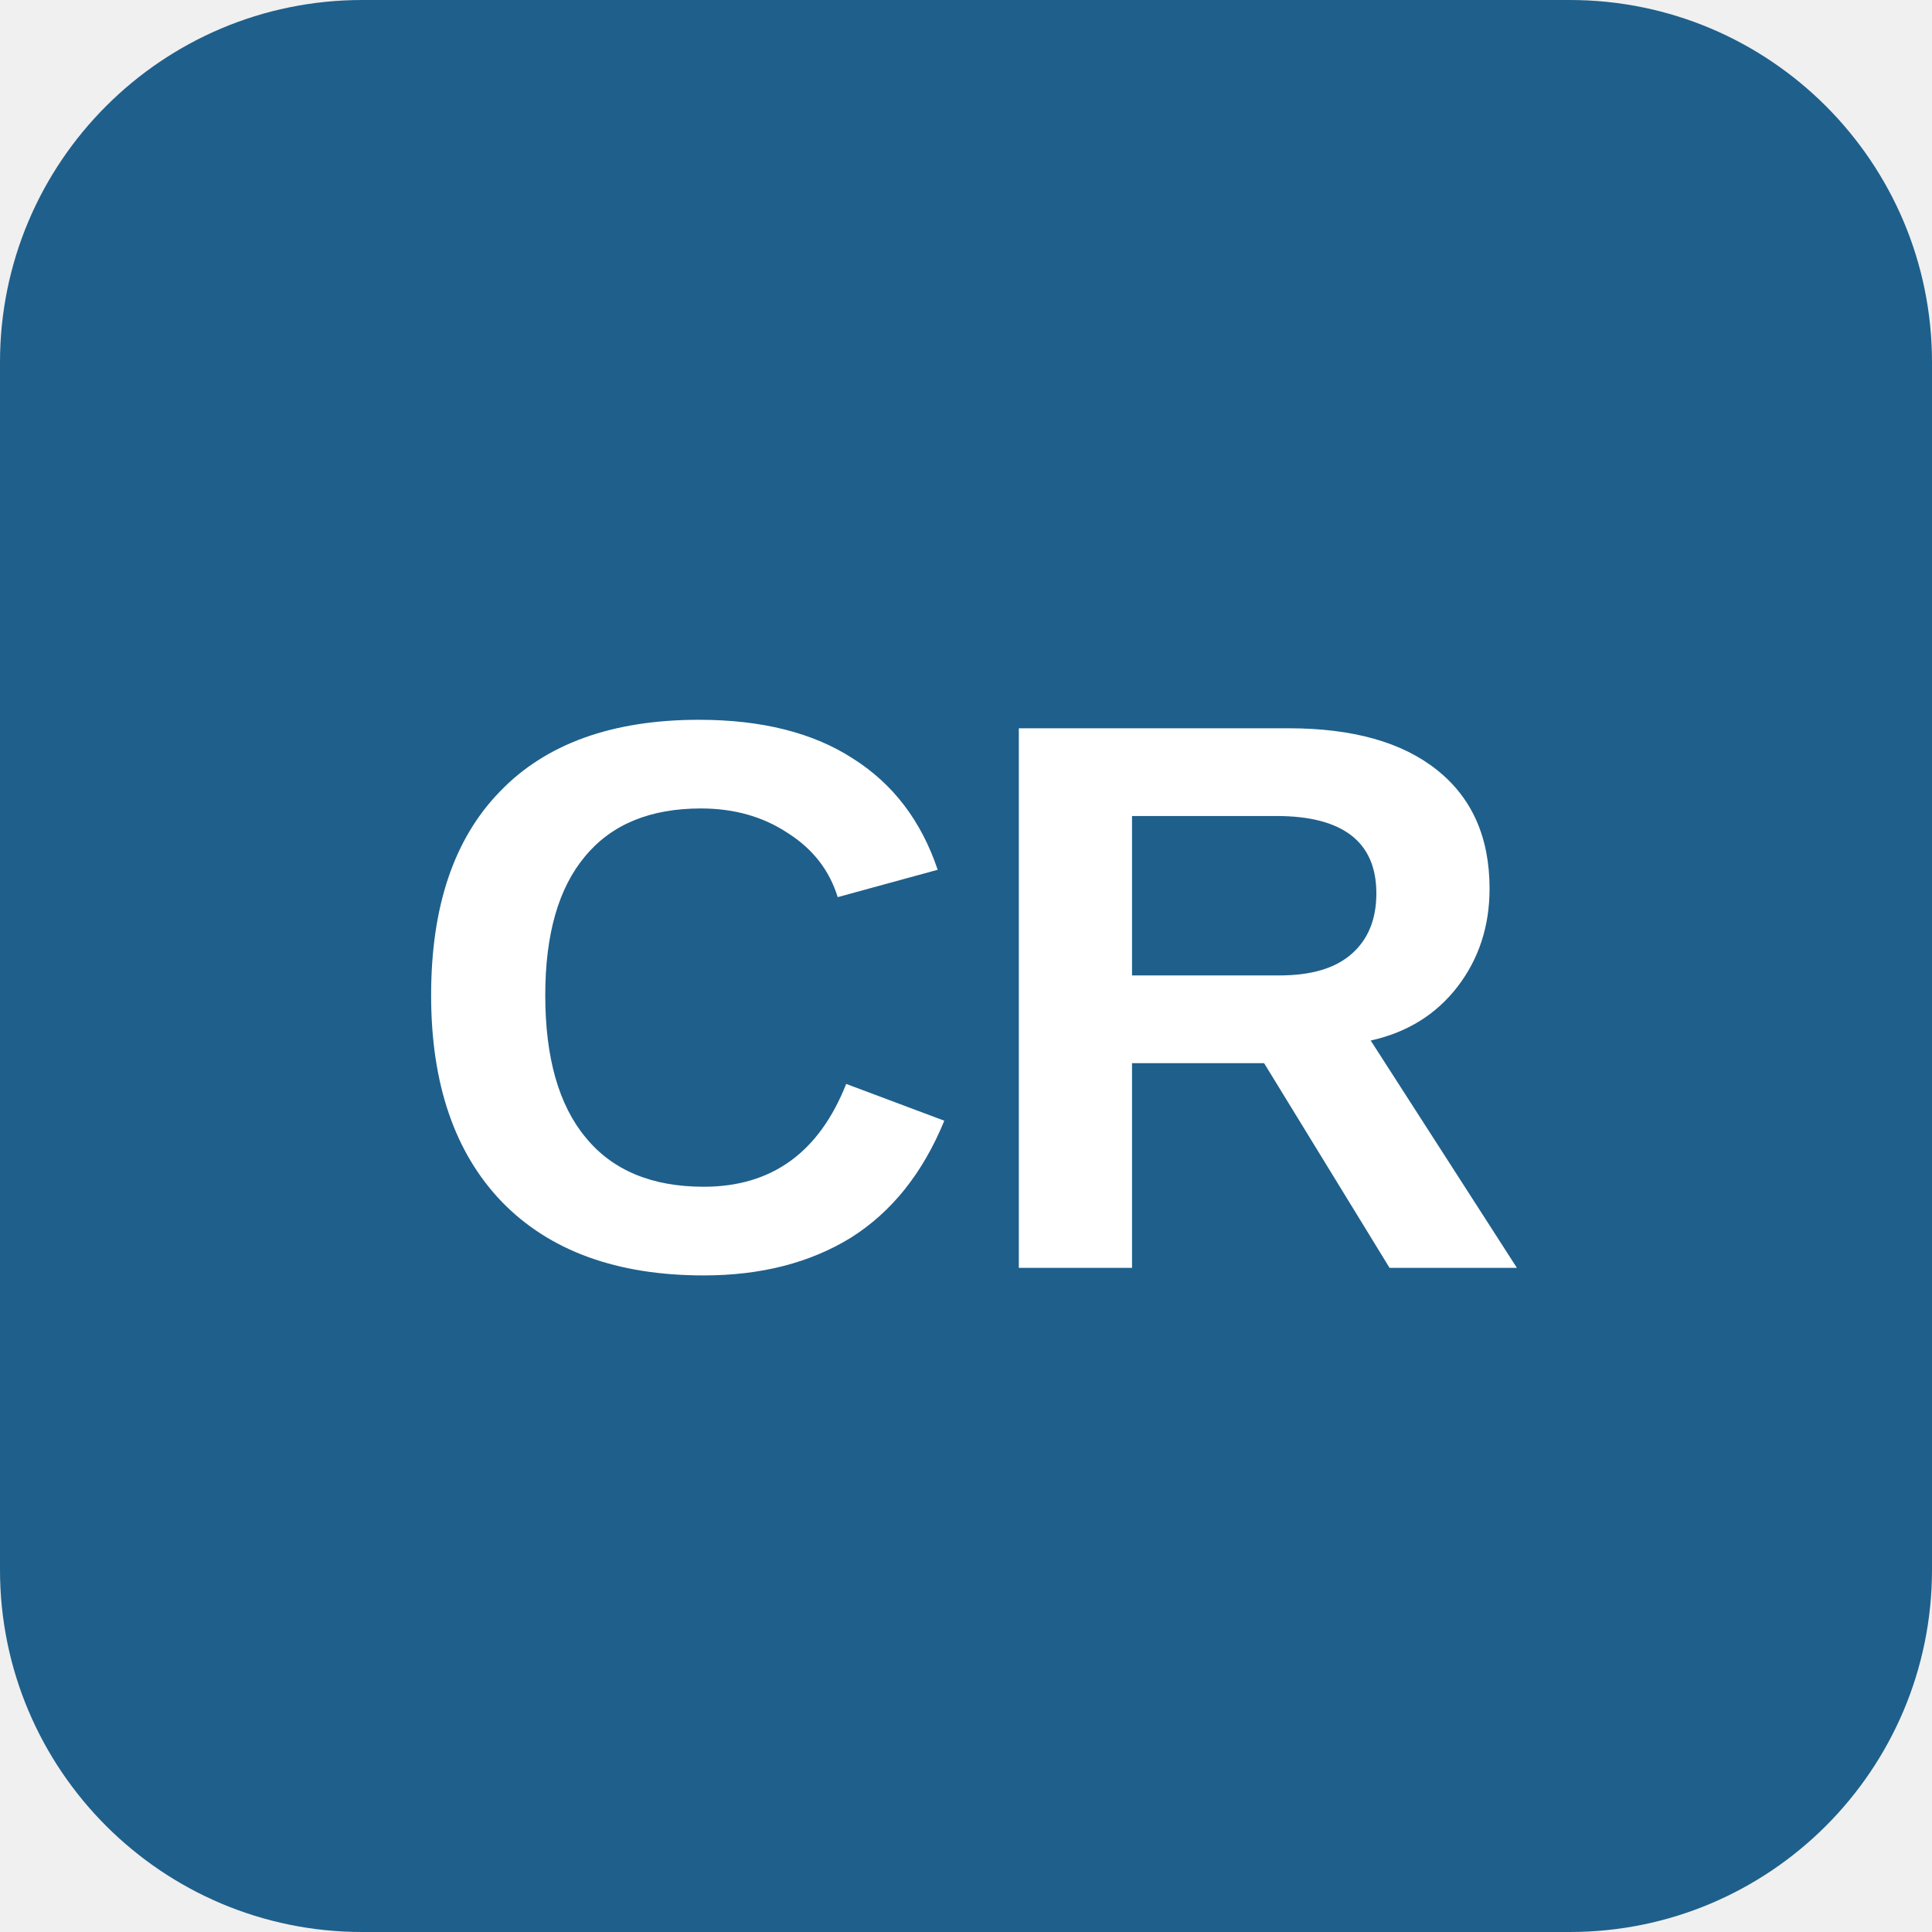
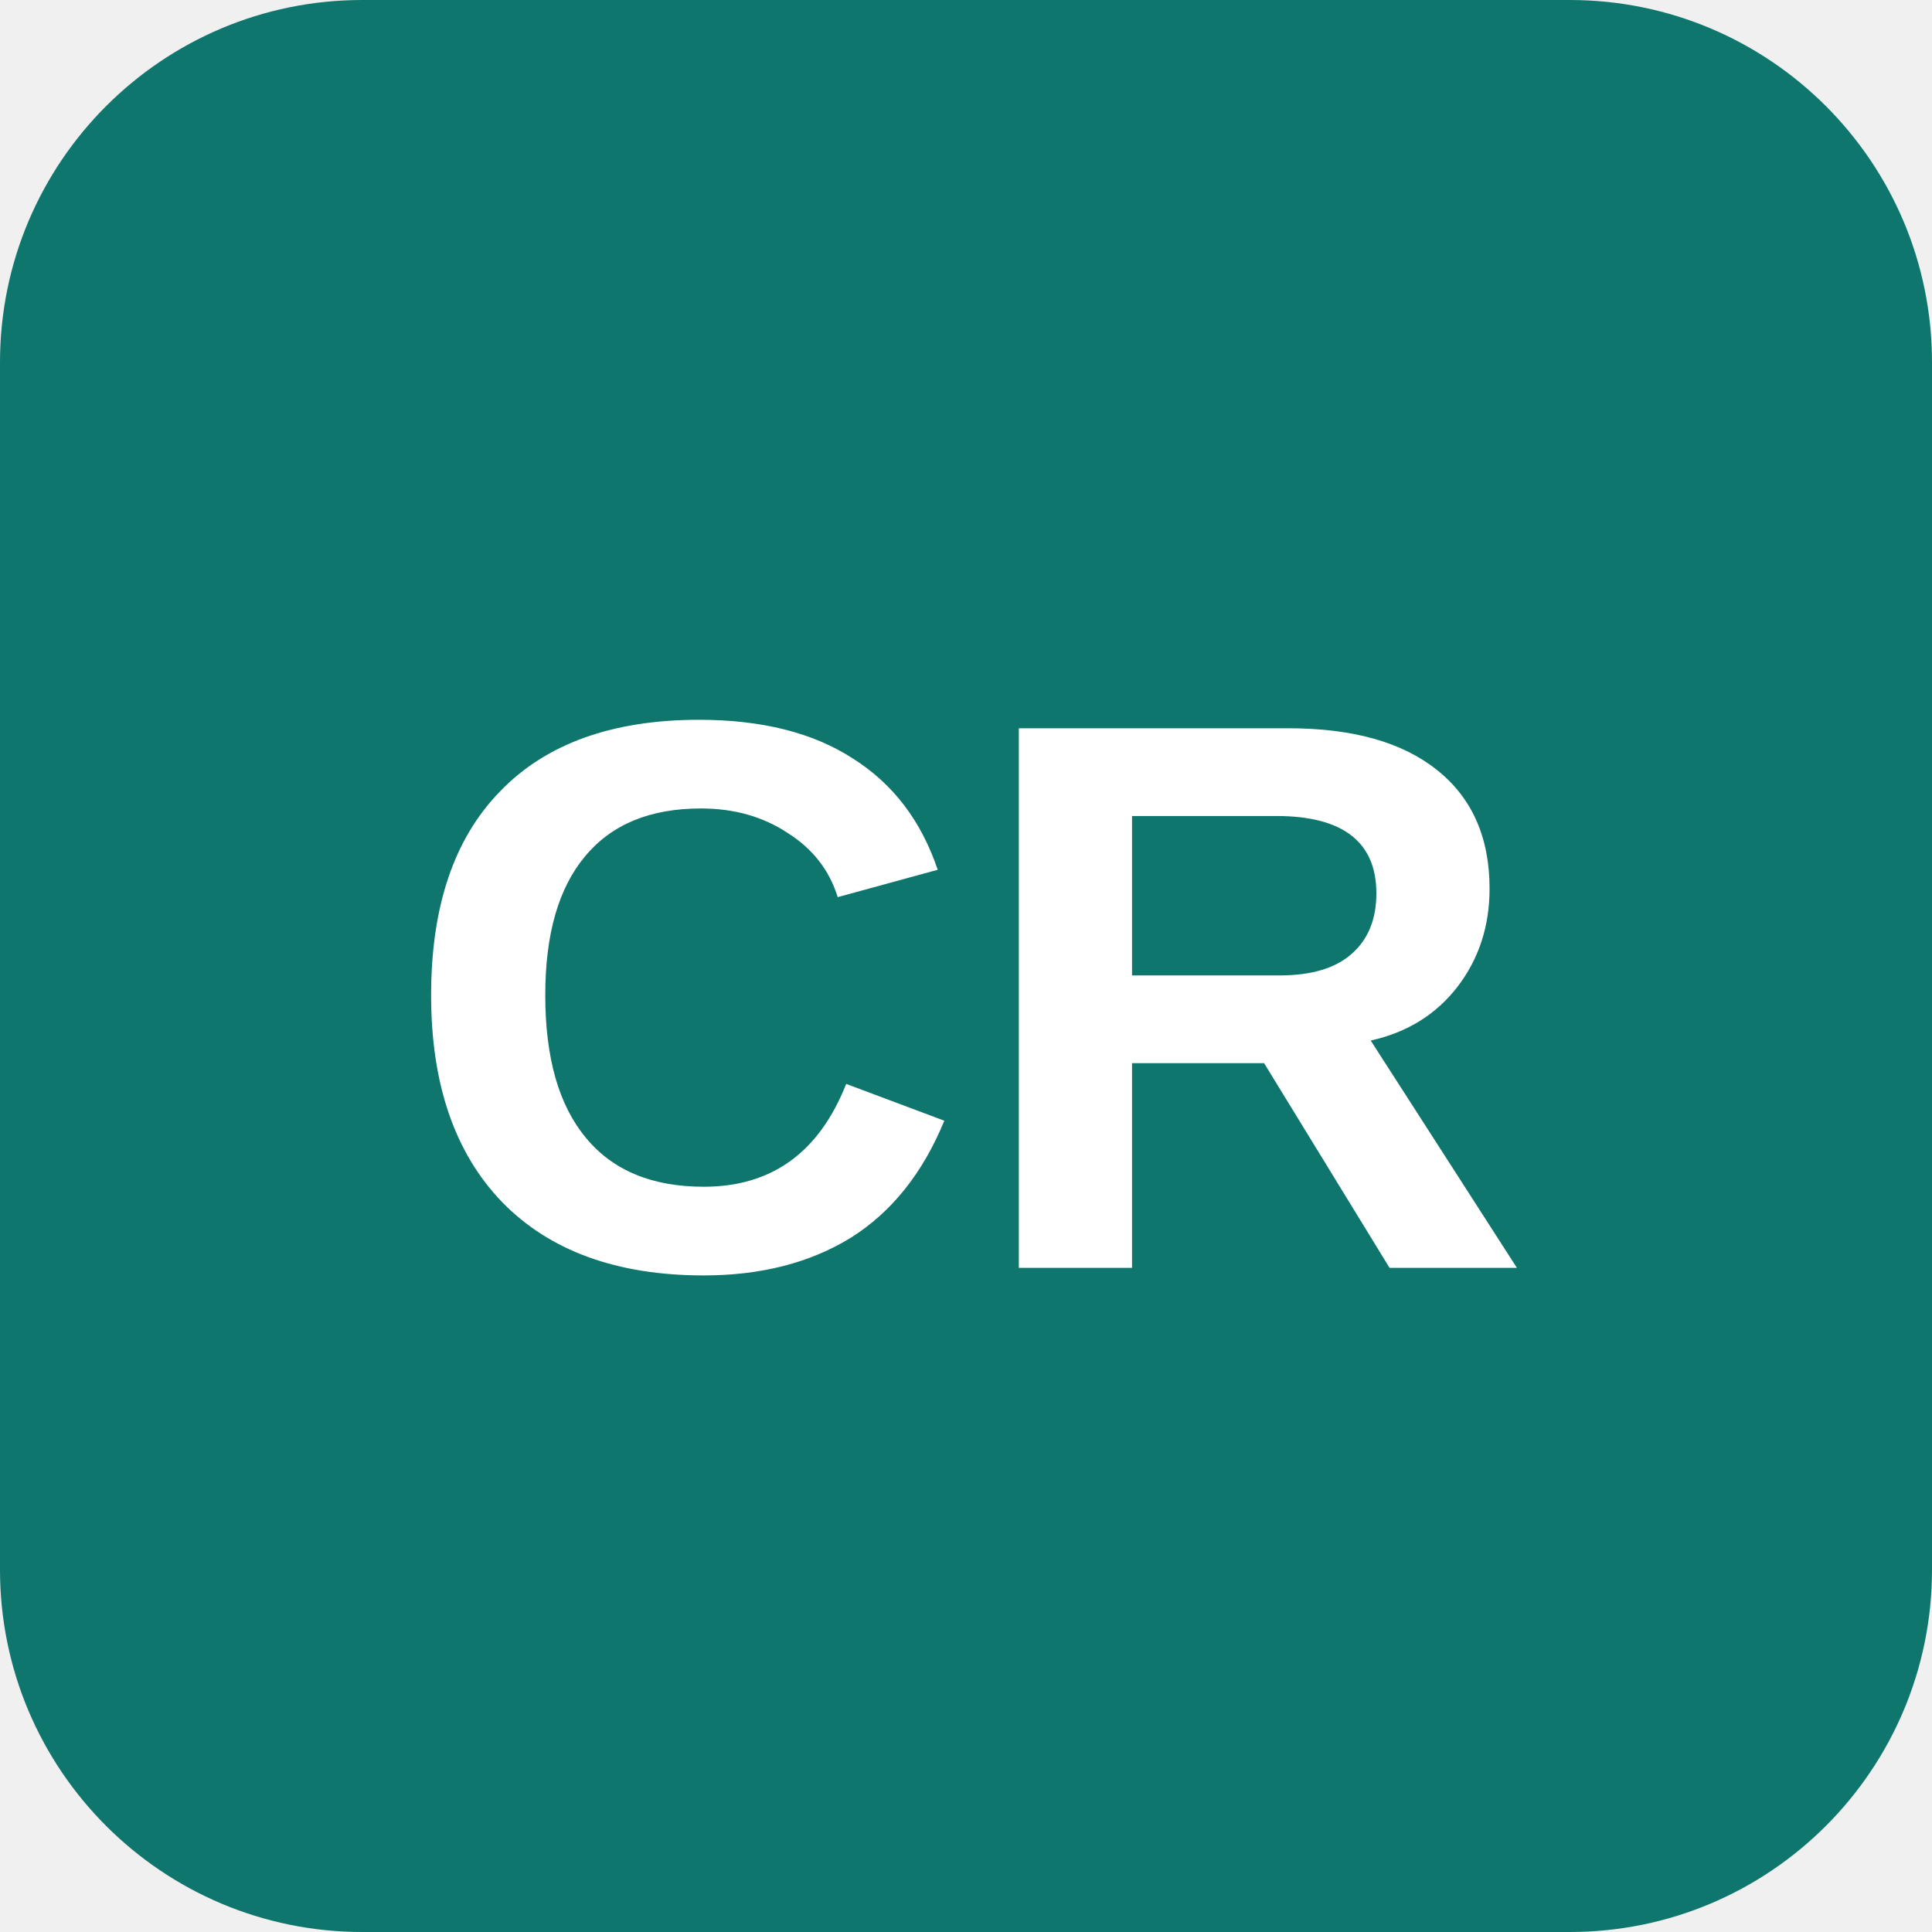
<svg xmlns="http://www.w3.org/2000/svg" viewBox="0 0 32 32">
-   <rect width="32" height="32" rx="6" fill="#1f5f8b" />
+   <rect width="32" height="32" rx="6" fill="#0f766e" />
  <text x="16" y="21" font-family="Arial, sans-serif" font-size="13" font-weight="bold" fill="#fff" text-anchor="middle">CR</text>
</svg>
